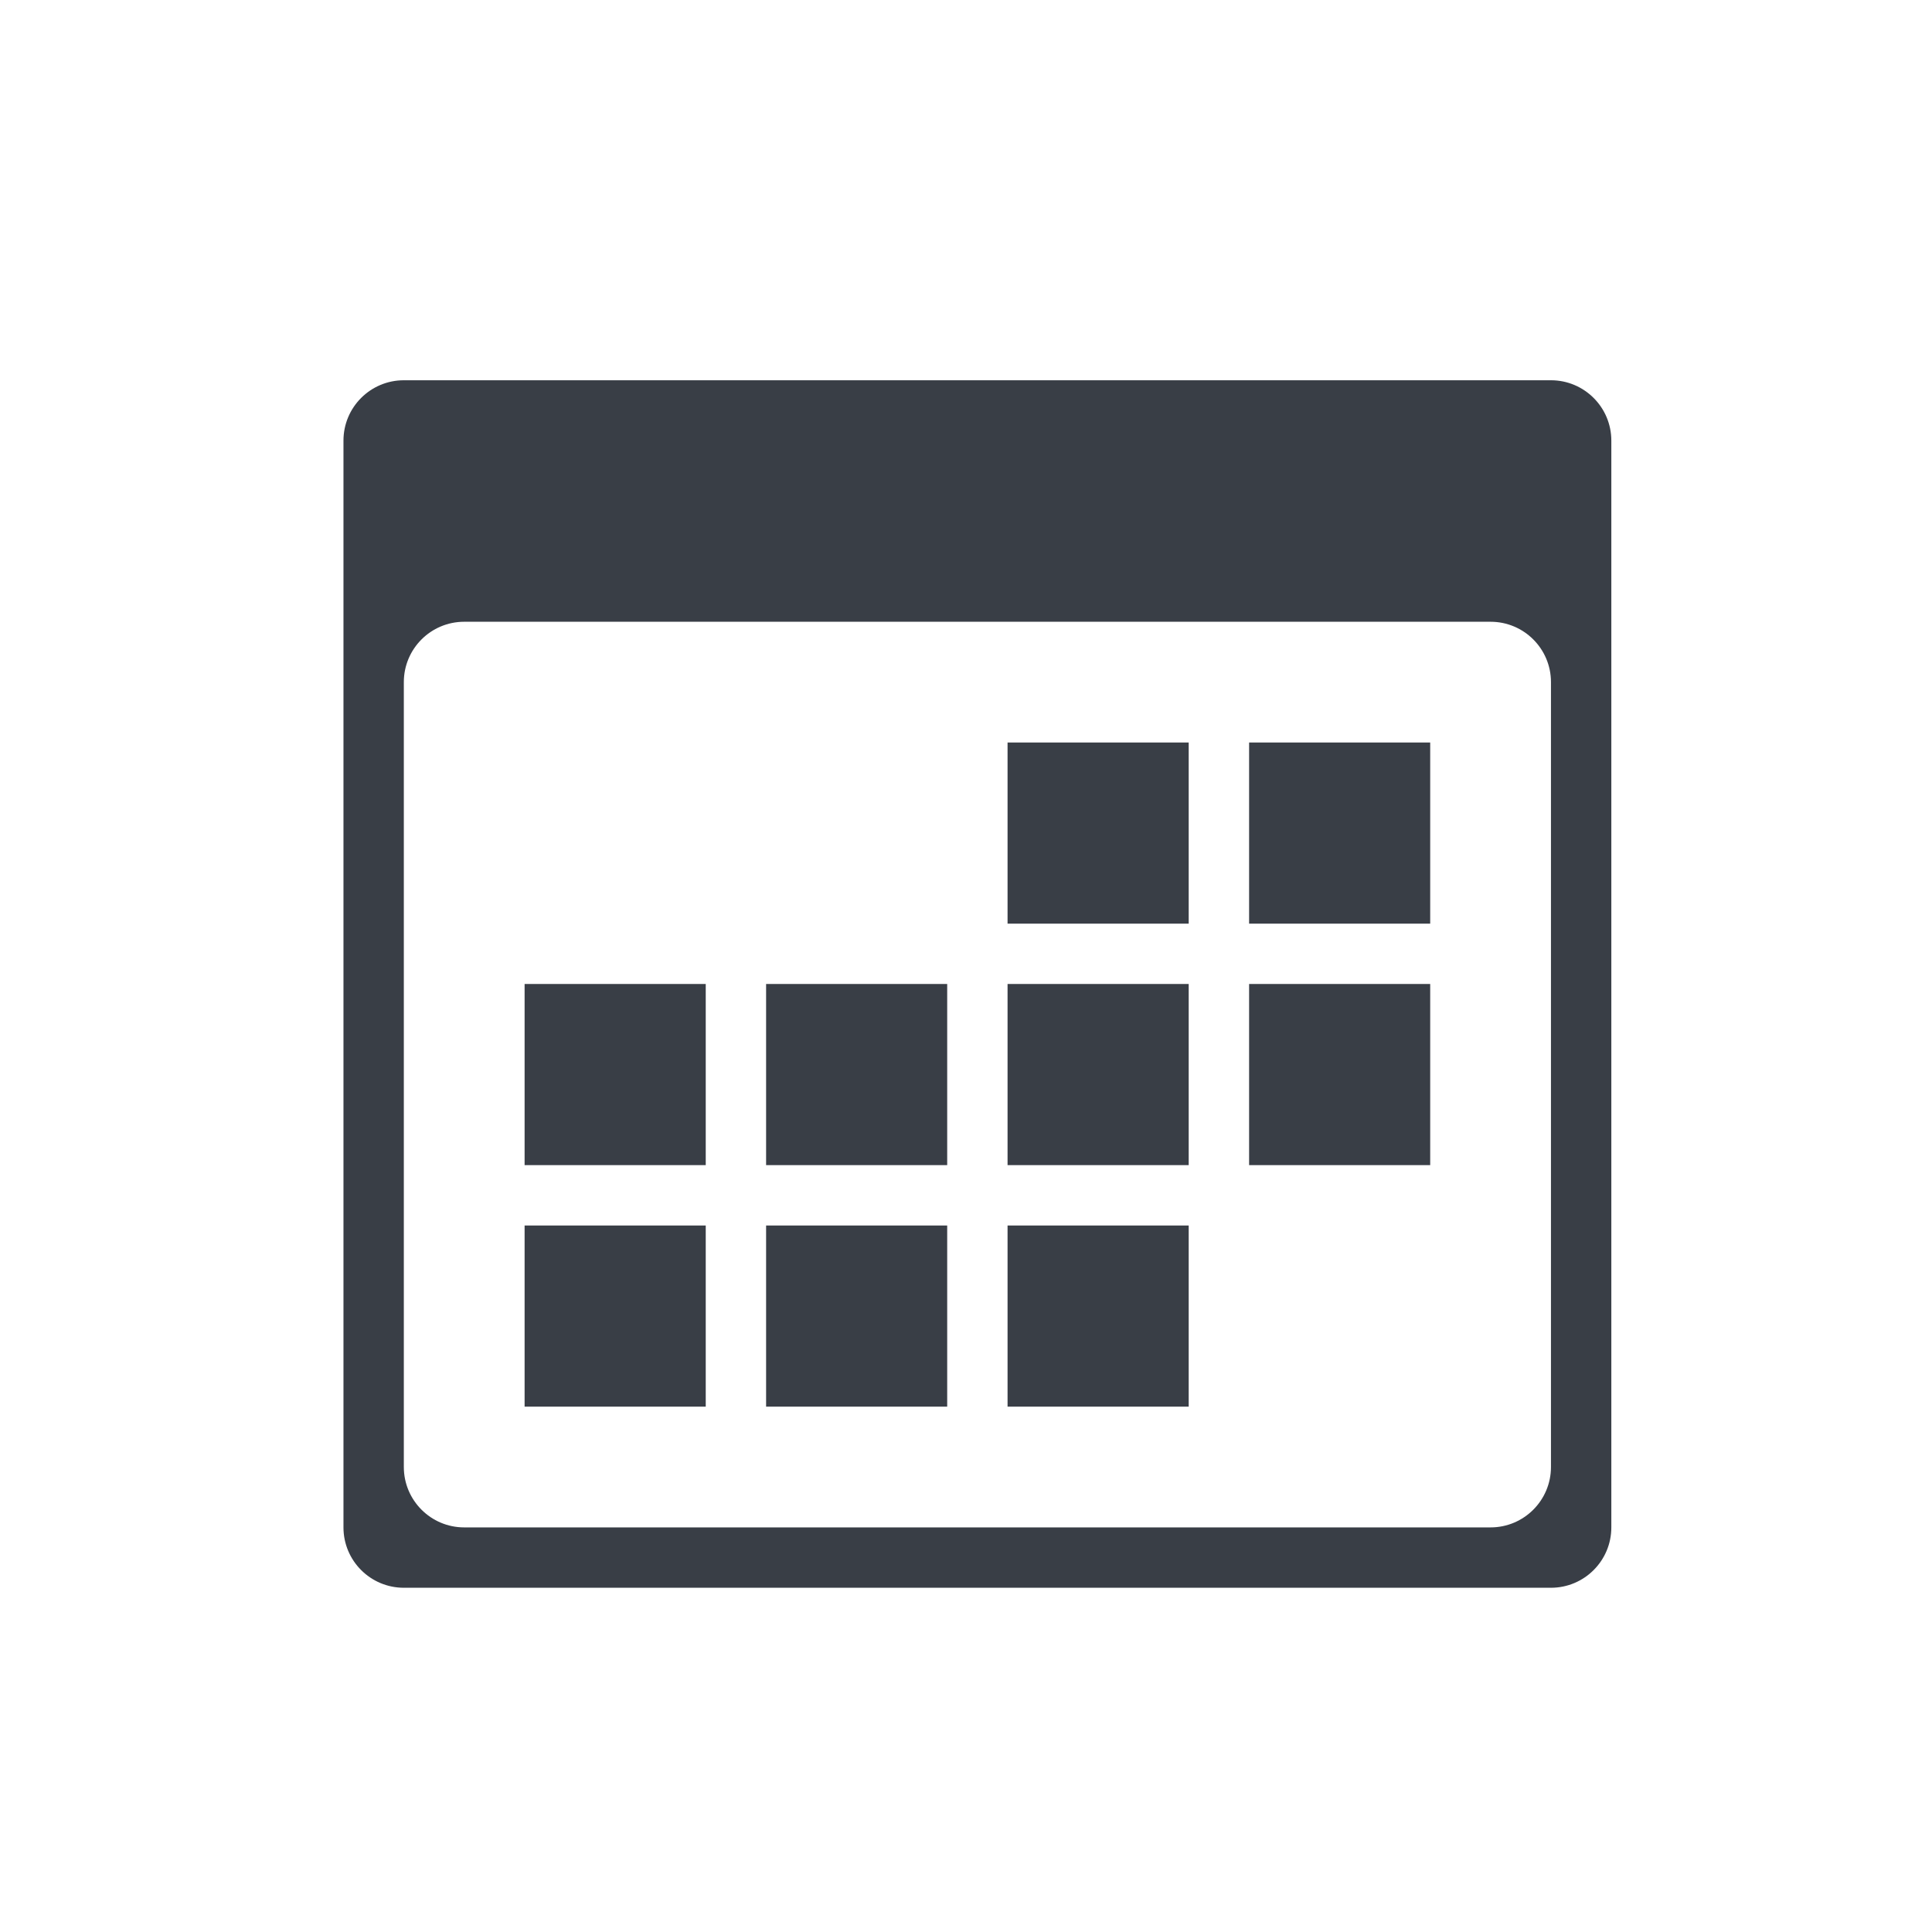
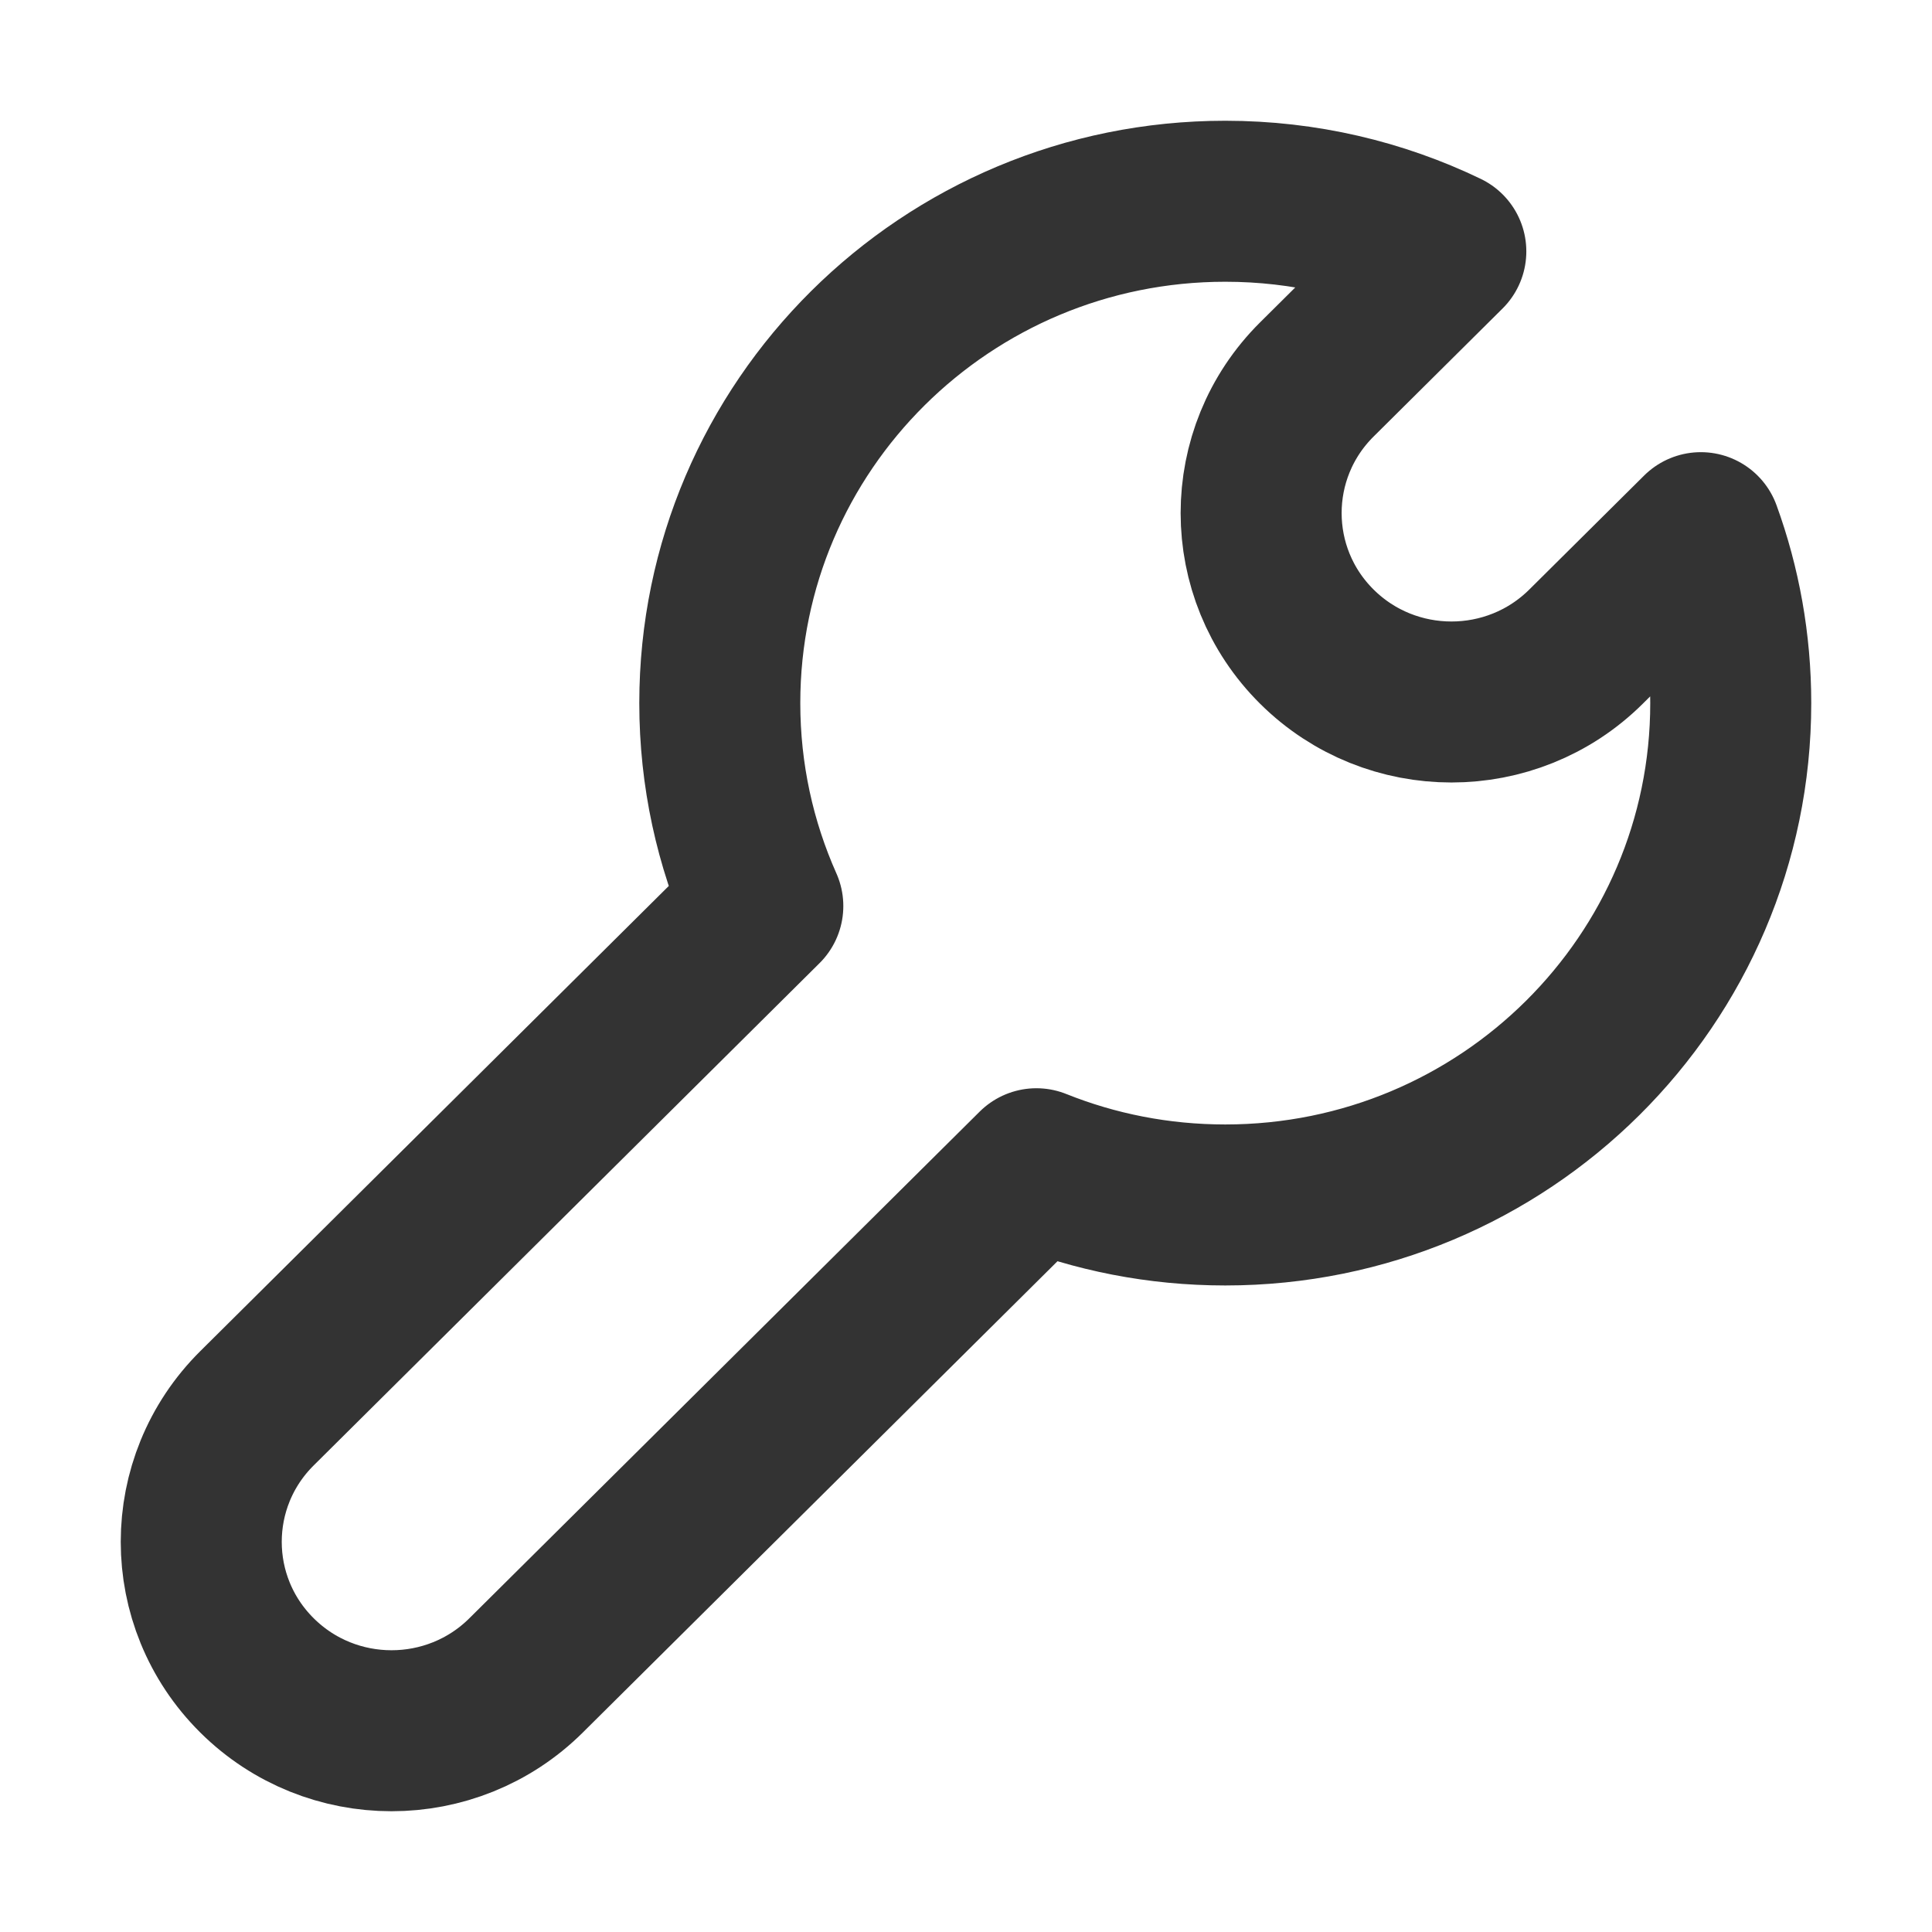
- <svg xmlns="http://www.w3.org/2000/svg" width="45" height="45" viewBox="0 0 45 45" fill="none">
-   <path d="M17.844 27.138L22.062 27.138L22.062 22.919L17.844 22.919L17.844 27.138ZM23.468 32.763L27.687 32.763L27.687 28.544L23.468 28.544L23.468 32.763ZM17.844 32.763L22.062 32.763L22.062 28.544L17.844 28.544L17.844 32.763ZM12.219 27.138L16.438 27.138L16.438 22.919L12.219 22.919L12.219 27.138ZM12.219 32.763L16.438 32.763L16.438 28.544L12.219 28.544L12.219 32.763ZM23.468 27.138L27.687 27.138L27.687 22.919L23.468 22.919L23.468 27.138ZM29.094 21.513L33.312 21.513L33.312 17.294L29.094 17.294L29.094 21.513ZM36.125 8.857L9.406 8.857C8.629 8.857 8 9.486 8 10.263L8 35.576C8 36.352 8.629 36.982 9.406 36.982L36.125 36.982C36.901 36.982 37.531 36.352 37.531 35.576L37.531 10.263C37.531 9.487 36.901 8.857 36.125 8.857ZM36.125 34.169C36.125 34.946 35.495 35.576 34.719 35.576L10.812 35.576C10.036 35.576 9.406 34.946 9.406 34.169L9.406 15.888C9.406 15.111 10.036 14.482 10.812 14.482L34.719 14.482C35.495 14.482 36.125 15.111 36.125 15.888L36.125 34.169L36.125 34.169ZM29.094 27.138L33.312 27.138L33.312 22.919L29.094 22.919L29.094 27.138ZM23.468 21.513L27.687 21.513L27.687 17.294L23.468 17.294L23.468 21.513Z" fill="#393E46">
- </path>
+ <svg xmlns="http://www.w3.org/2000/svg" width="24" height="24" viewBox="0 0 48 48" fill="none">
+   <path d="M30.442 5C32.406 5 34.265 5.448 35.921 6.246L32.717 9.427C30.871 11.26 30.871 14.233 32.717 16.066C34.564 17.899 37.558 17.899 39.404 16.066L42.257 13.234C42.738 14.556 43 15.982 43 17.468C43 24.355 37.377 29.937 30.442 29.937C28.782 29.937 27.198 29.618 25.749 29.037L13.07 41.625C11.224 43.458 8.231 43.458 6.385 41.625C4.538 39.792 4.538 36.821 6.385 34.988L18.952 22.51C18.265 20.968 17.883 19.263 17.883 17.468C17.883 10.582 23.506 5 30.442 5Z" fill="none" stroke="#333" stroke-width="4" stroke-linejoin="round" />
</svg>
